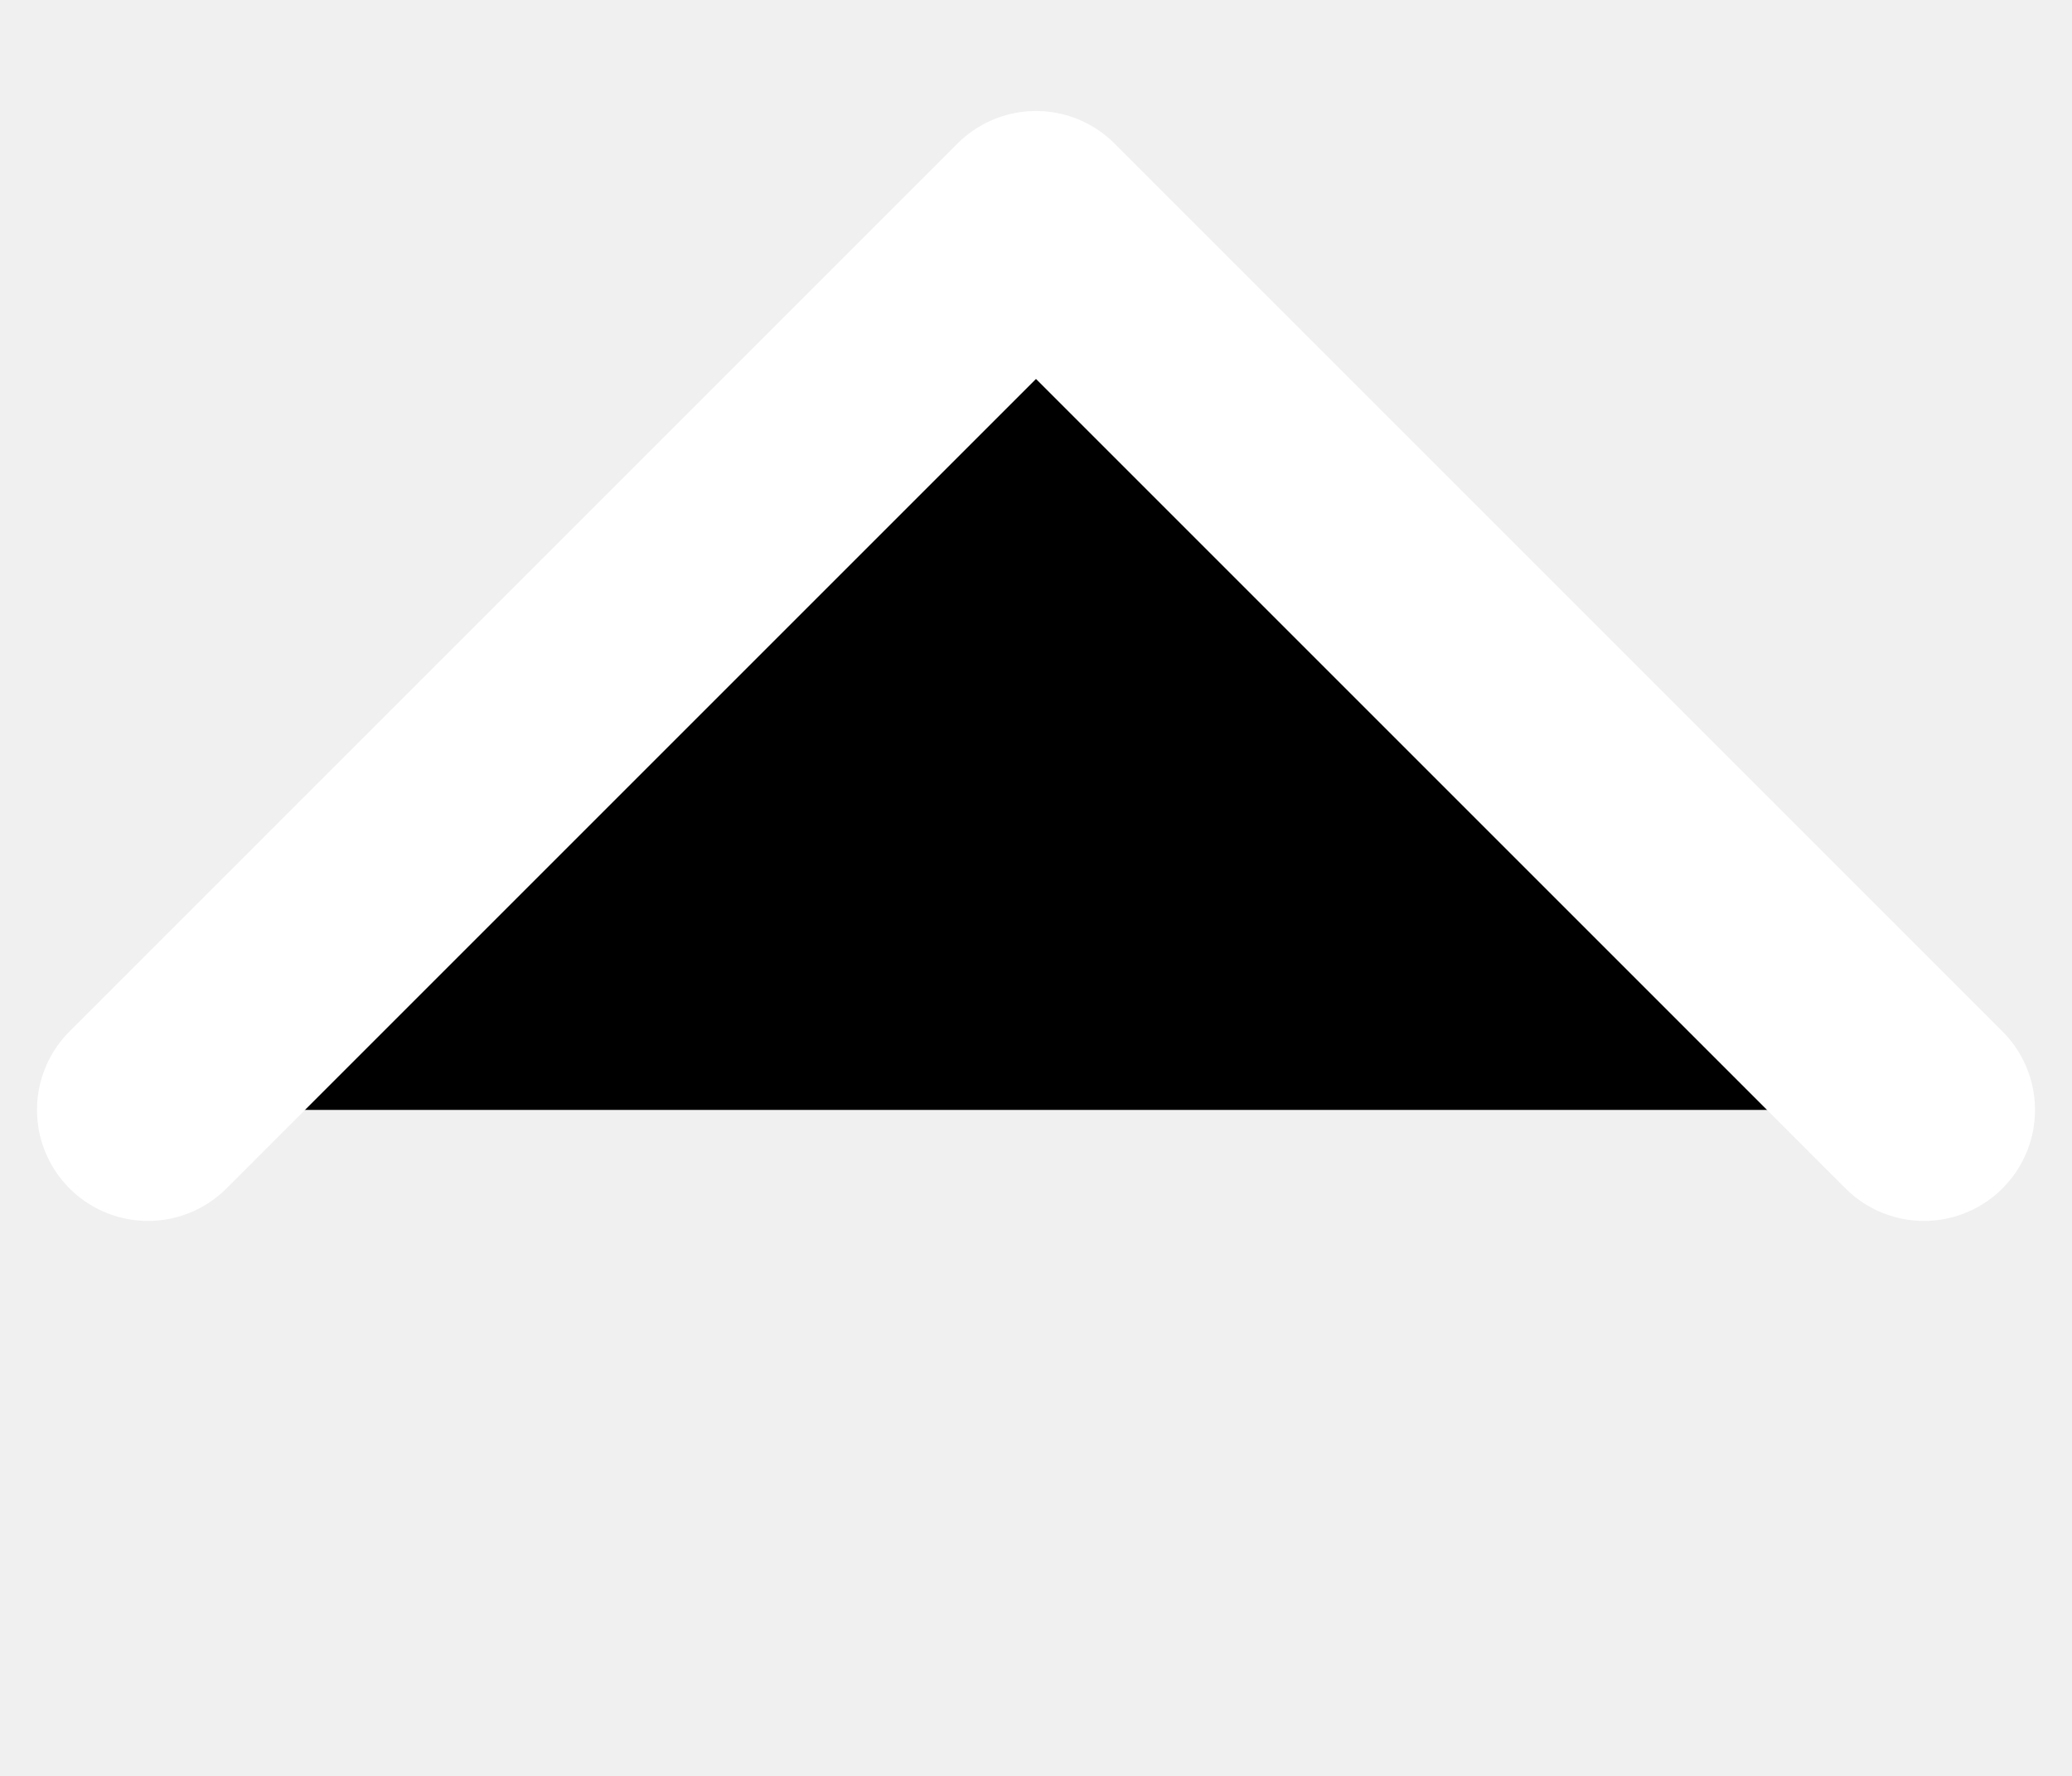
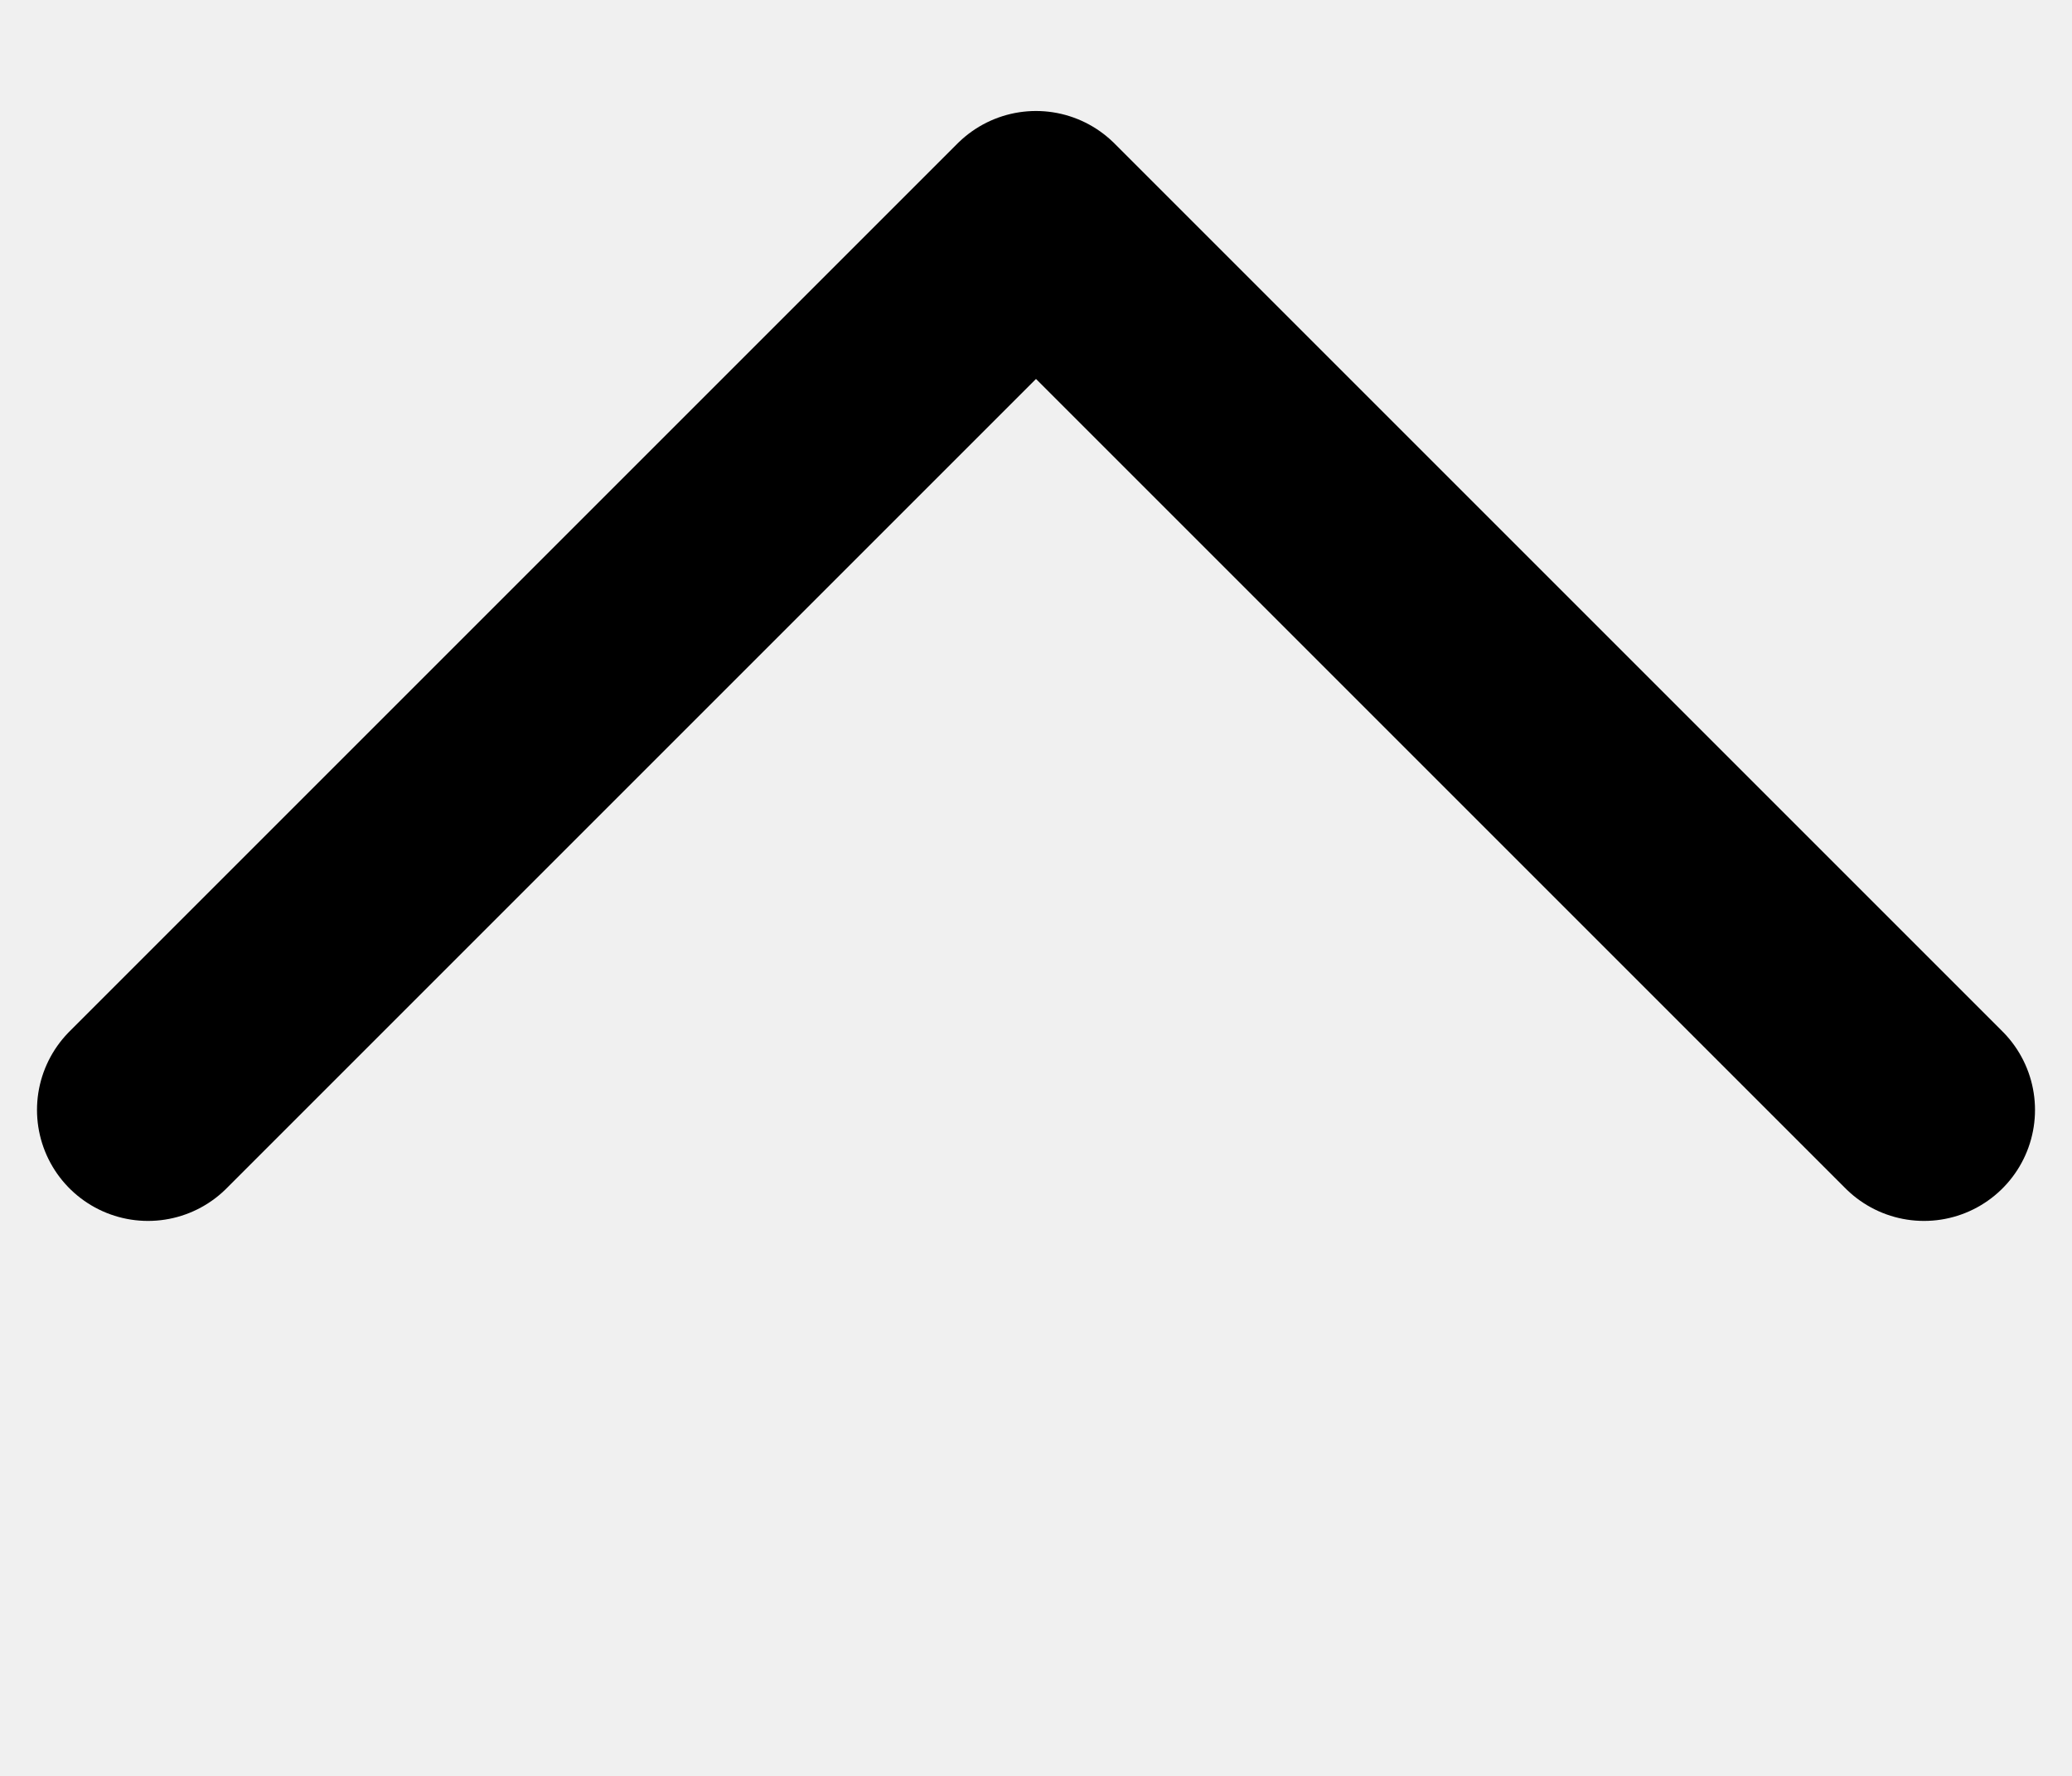
- <svg xmlns="http://www.w3.org/2000/svg" viewBox="0 0 14 12">
+ <svg xmlns="http://www.w3.org/2000/svg" viewBox="0 0 14 12" fill="none">
  <g clip-path="url(#clip0_110_1442)">
-     <path d="M1 7.5L7 1.5L13 7.5" stroke="white" stroke-width="1.5" stroke-linecap="round" stroke-linejoin="round" />
+     <path d="M1 7.5L7 1.5L13 7.5" stroke="currentColor" stroke-width="1.5" stroke-linecap="round" stroke-linejoin="round" />
  </g>
  <defs>
    <clipPath id="clip0_110_1442">
-       <rect width="14" height="11" fill="white" transform="matrix(1 0 0 -1 0 11.5)" />
+       <rect width="14" height="11" fill="none" transform="matrix(1 0 0 -1 0 11.5)" />
    </clipPath>
  </defs>
</svg>
